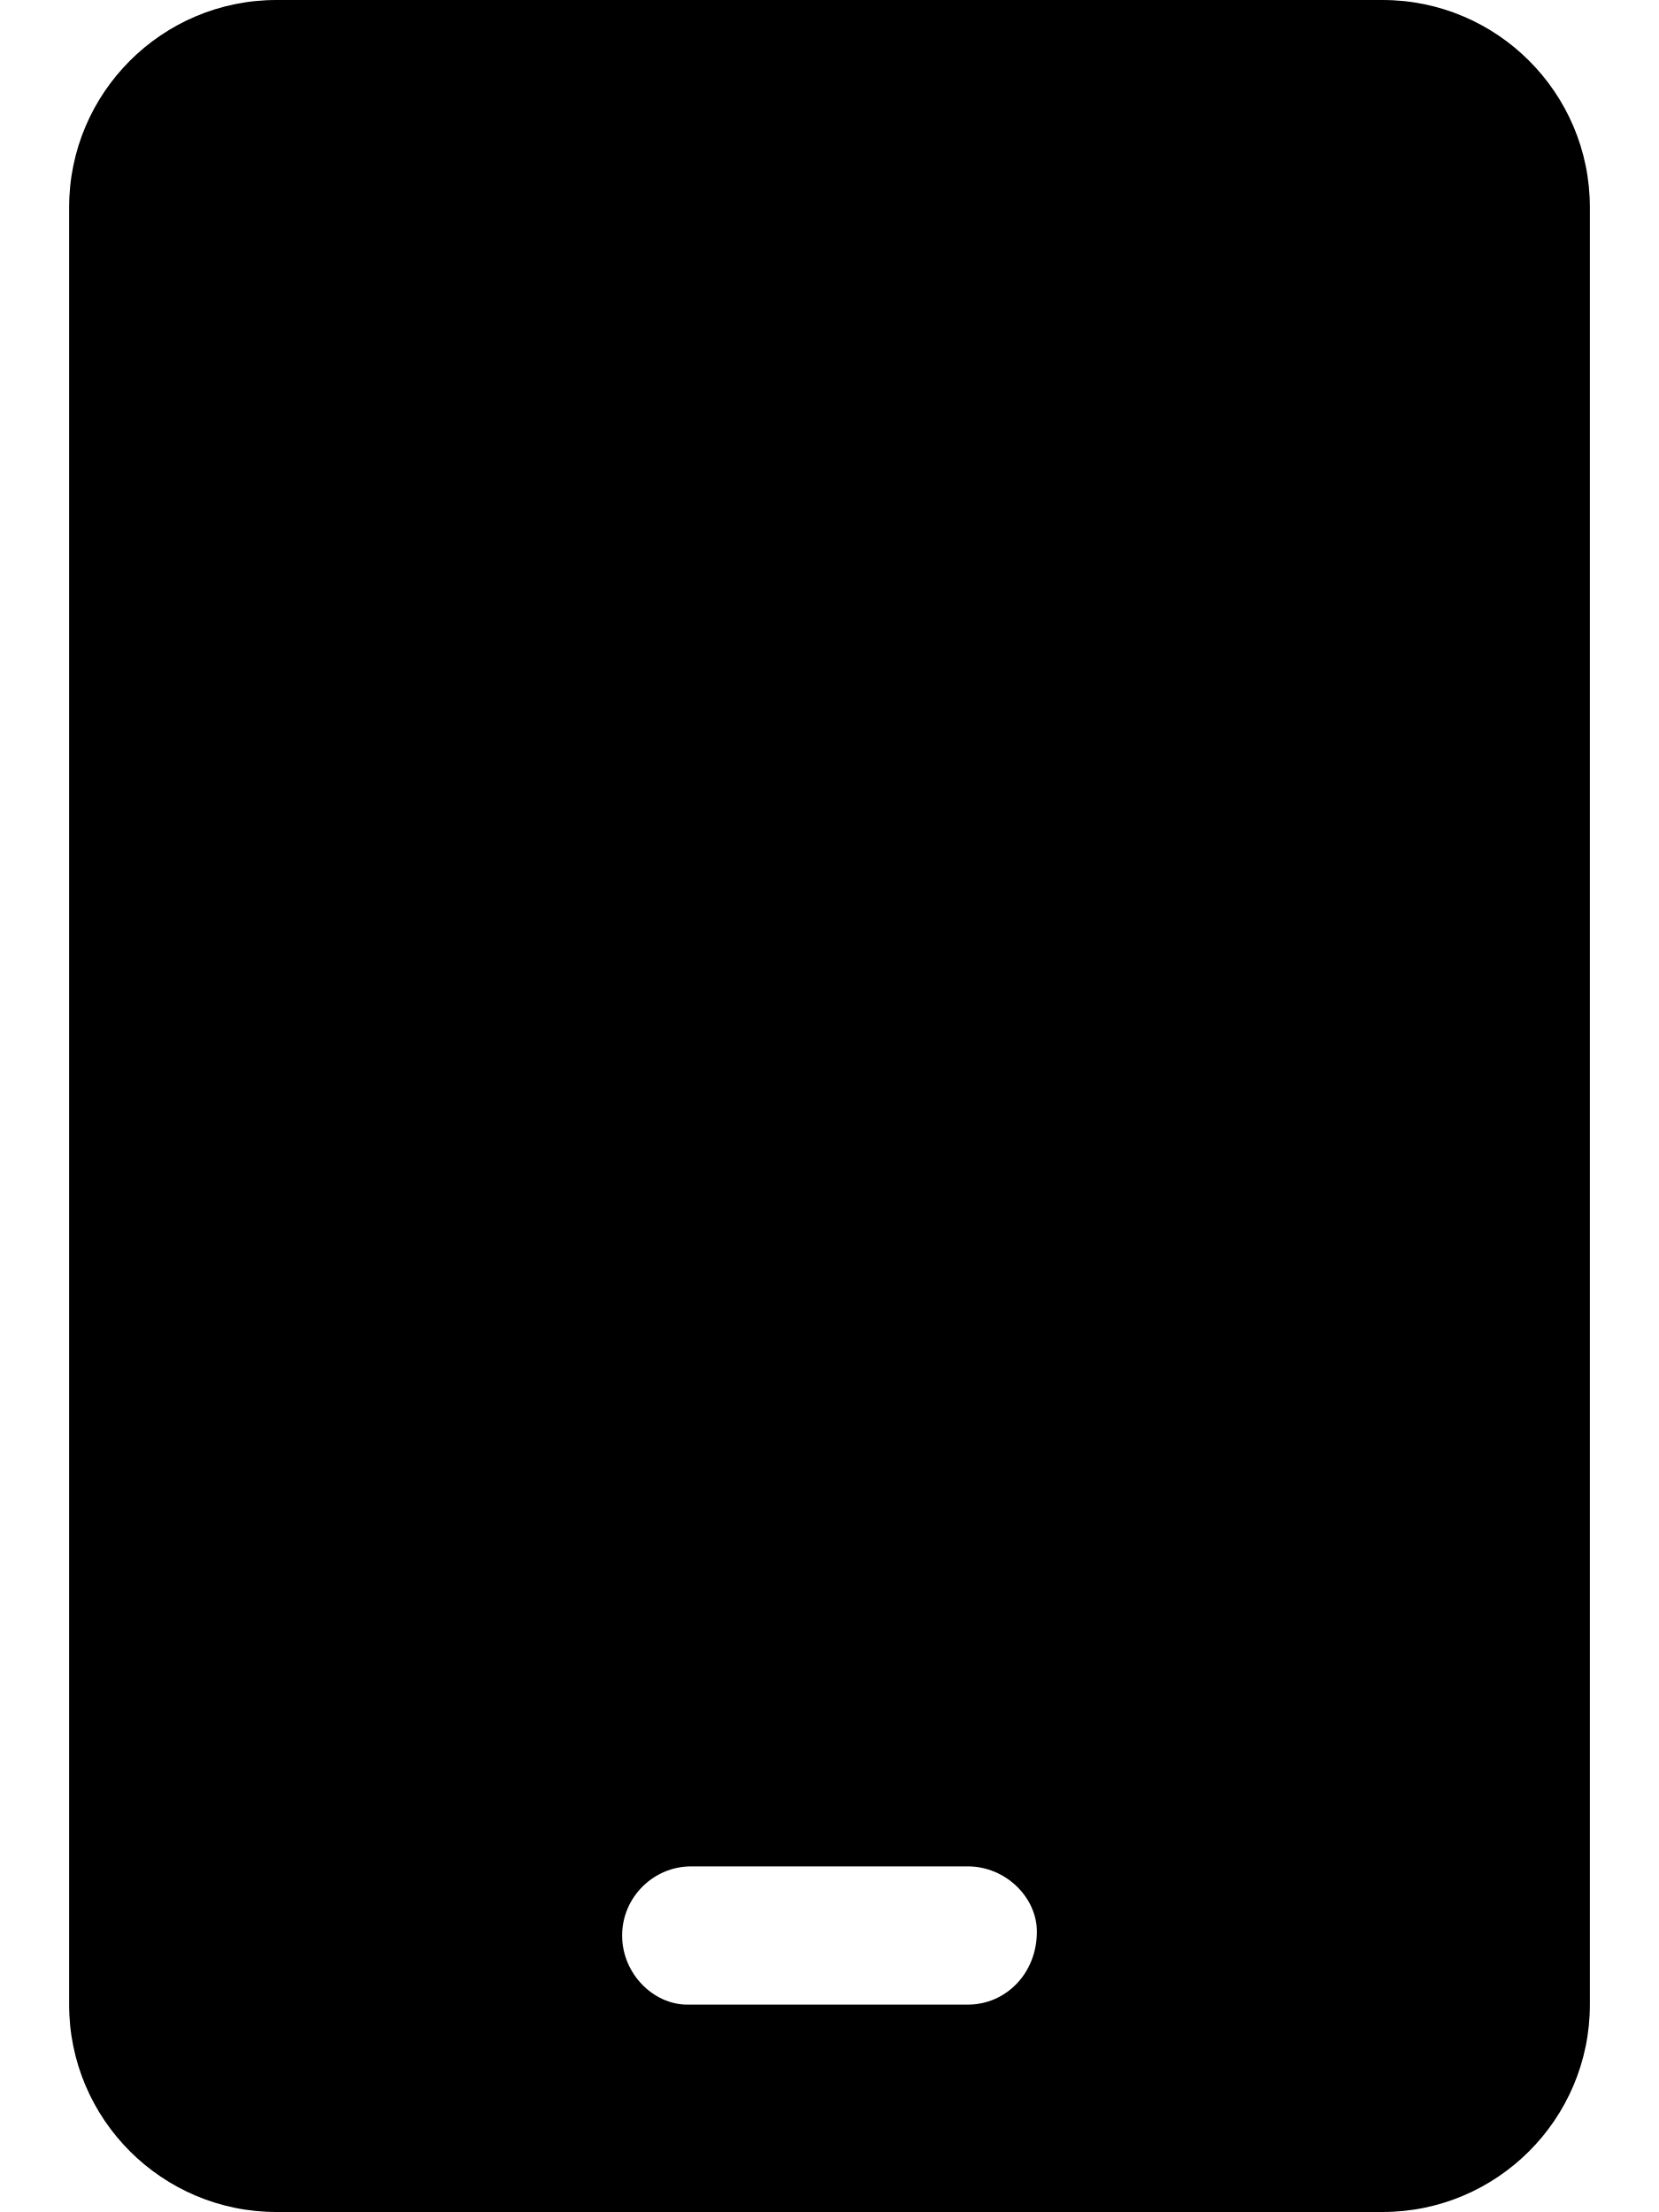
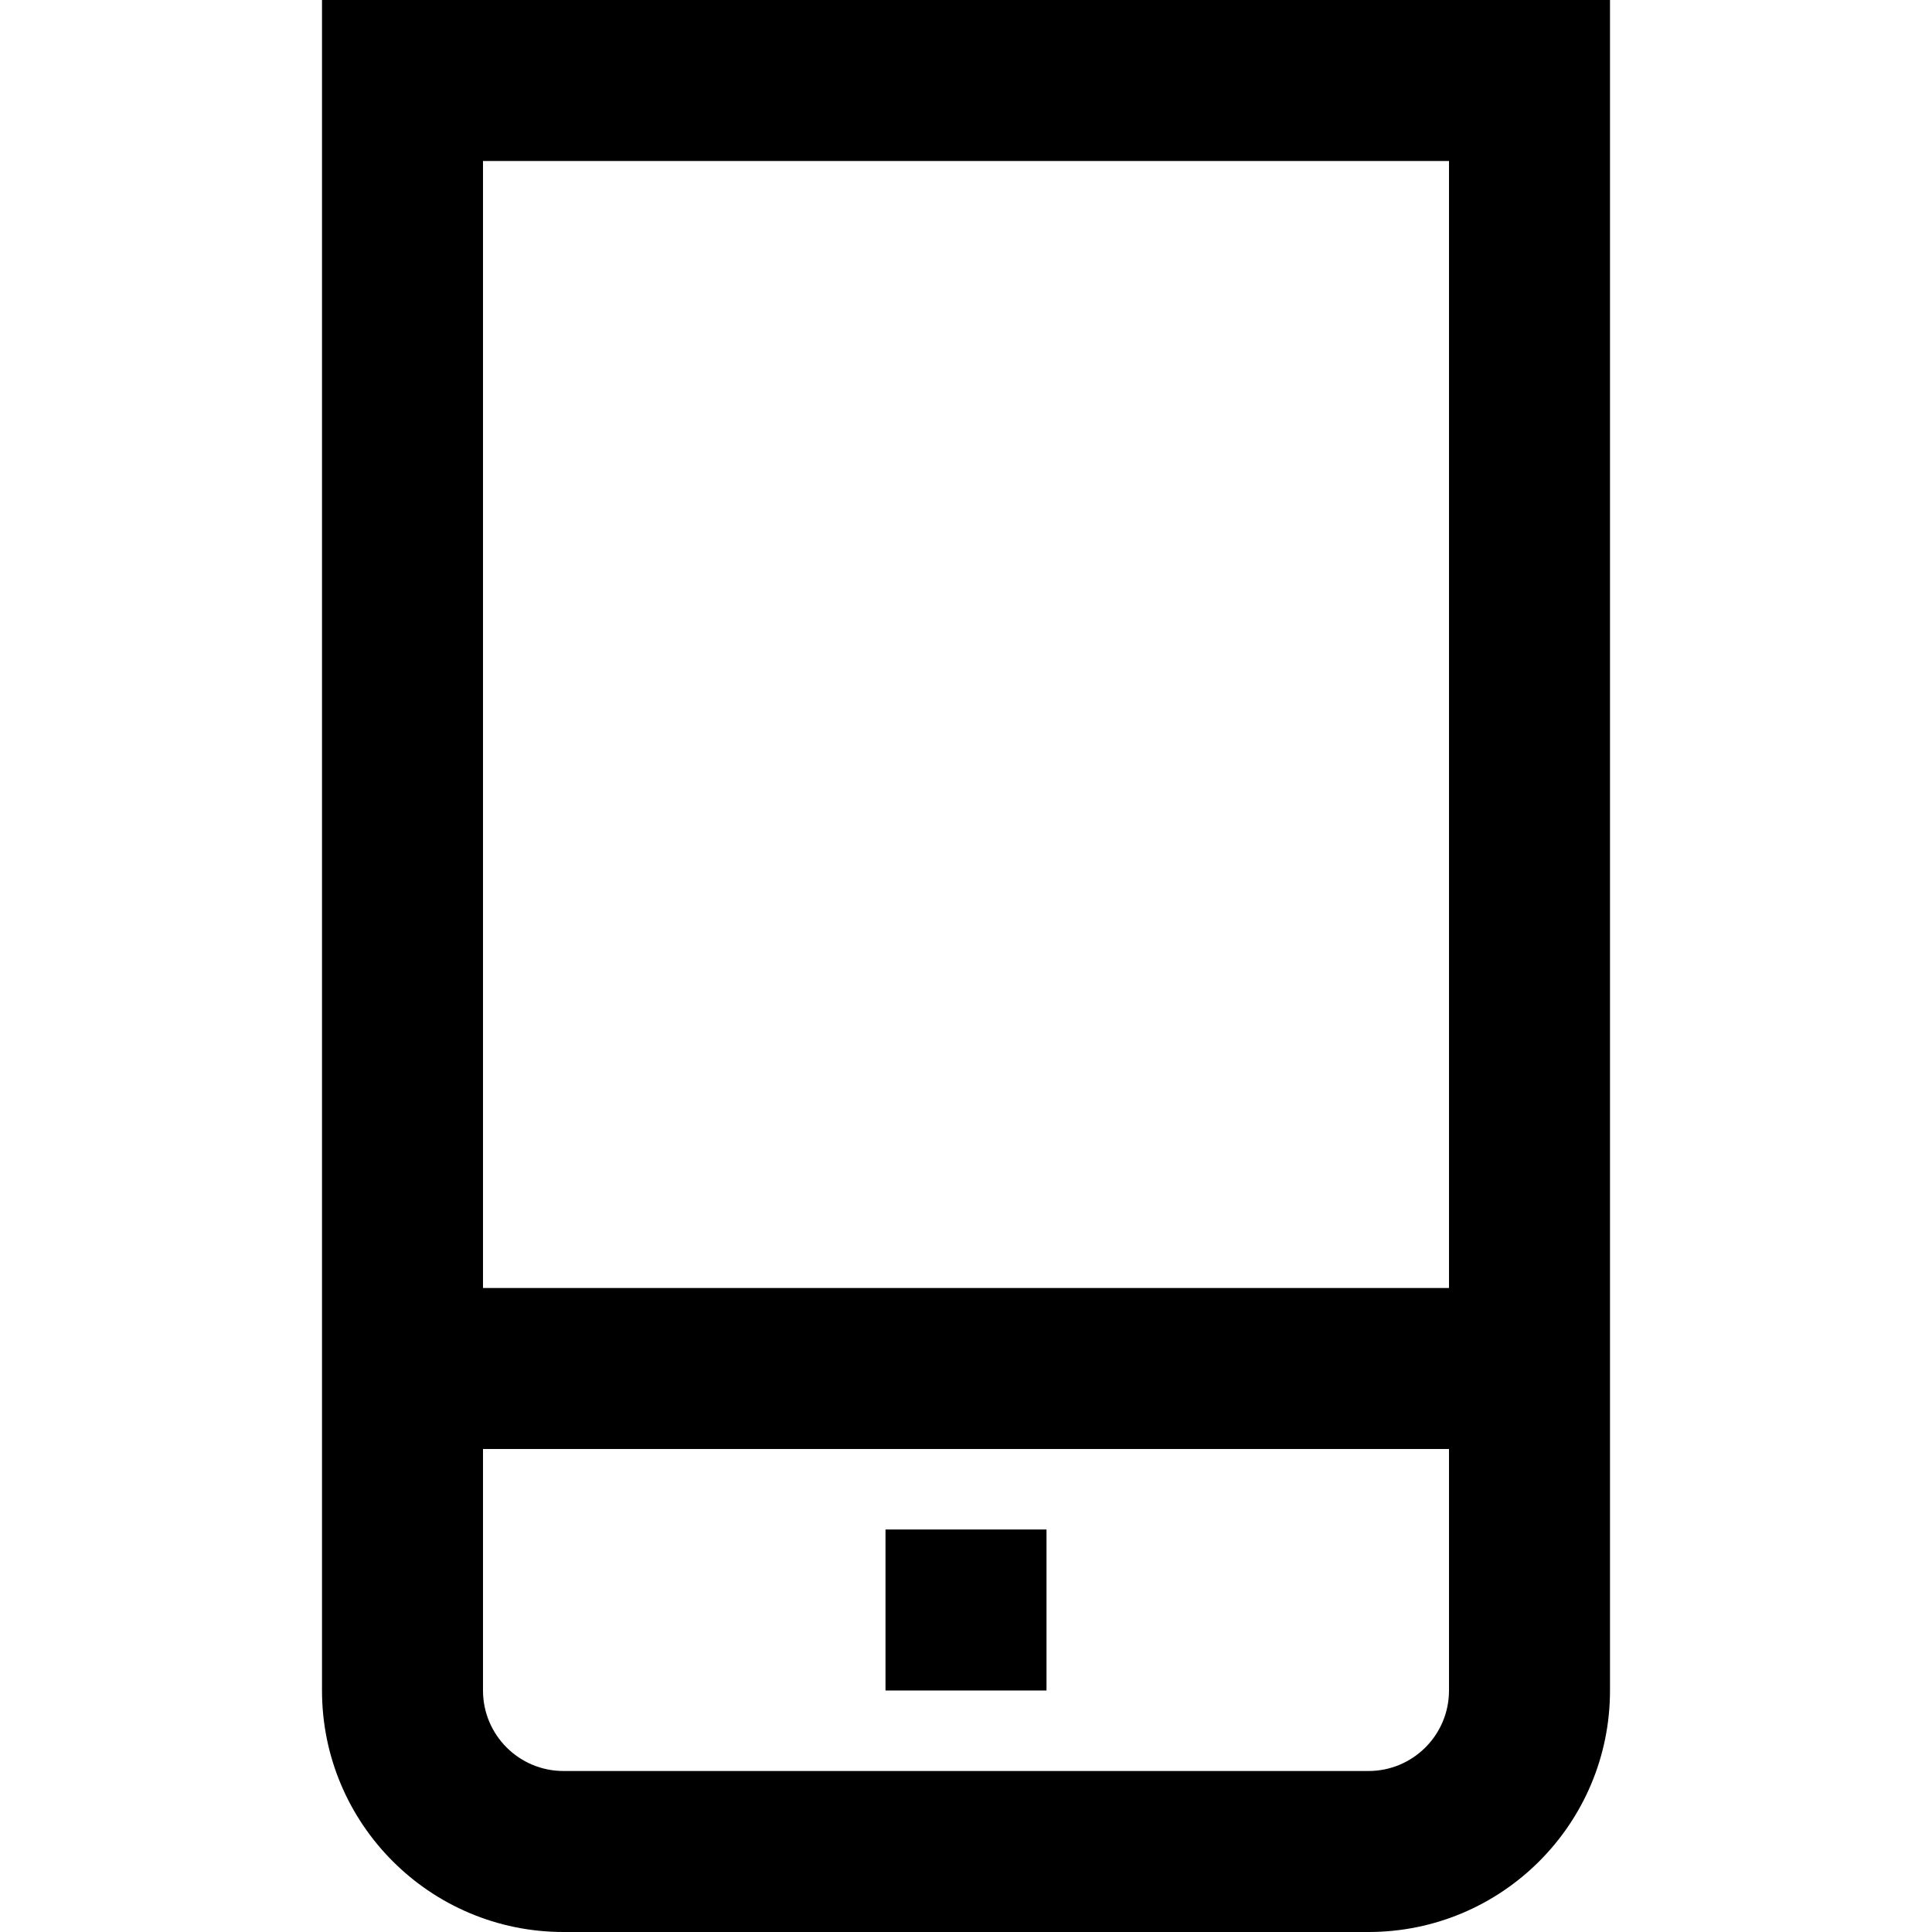
- <svg xmlns="http://www.w3.org/2000/svg" viewBox="0 0 384 512">
-   <path d="M320 0H64C37.5 0 16 21.5 16 48v416C16 490.5 37.5 512 64 512h256c26.5 0 48-21.5 48-48v-416C368 21.5 346.5 0 320 0zM240 447.1C240 456.8 232.8 464 224 464H159.1C151.2 464 144 456.8 144 448S151.2 432 160 432h64C232.8 432 240 439.2 240 447.1z" />
+ <svg xmlns="http://www.w3.org/2000/svg" viewBox="0 0 24 24" width="512" height="512">
+   <g id="_01_align_center" data-name="01 align center">
+     <path d="M4,0V21a3,3,0,0,0,3,3H17a3,3,0,0,0,3-3V0ZM18,2V16H6V2ZM17,22H7a1,1,0,0,1-1-1V18H18v3A1,1,0,0,1,17,22Z" />
+     <rect x="11" y="19" width="2" height="2" />
+   </g>
</svg>
